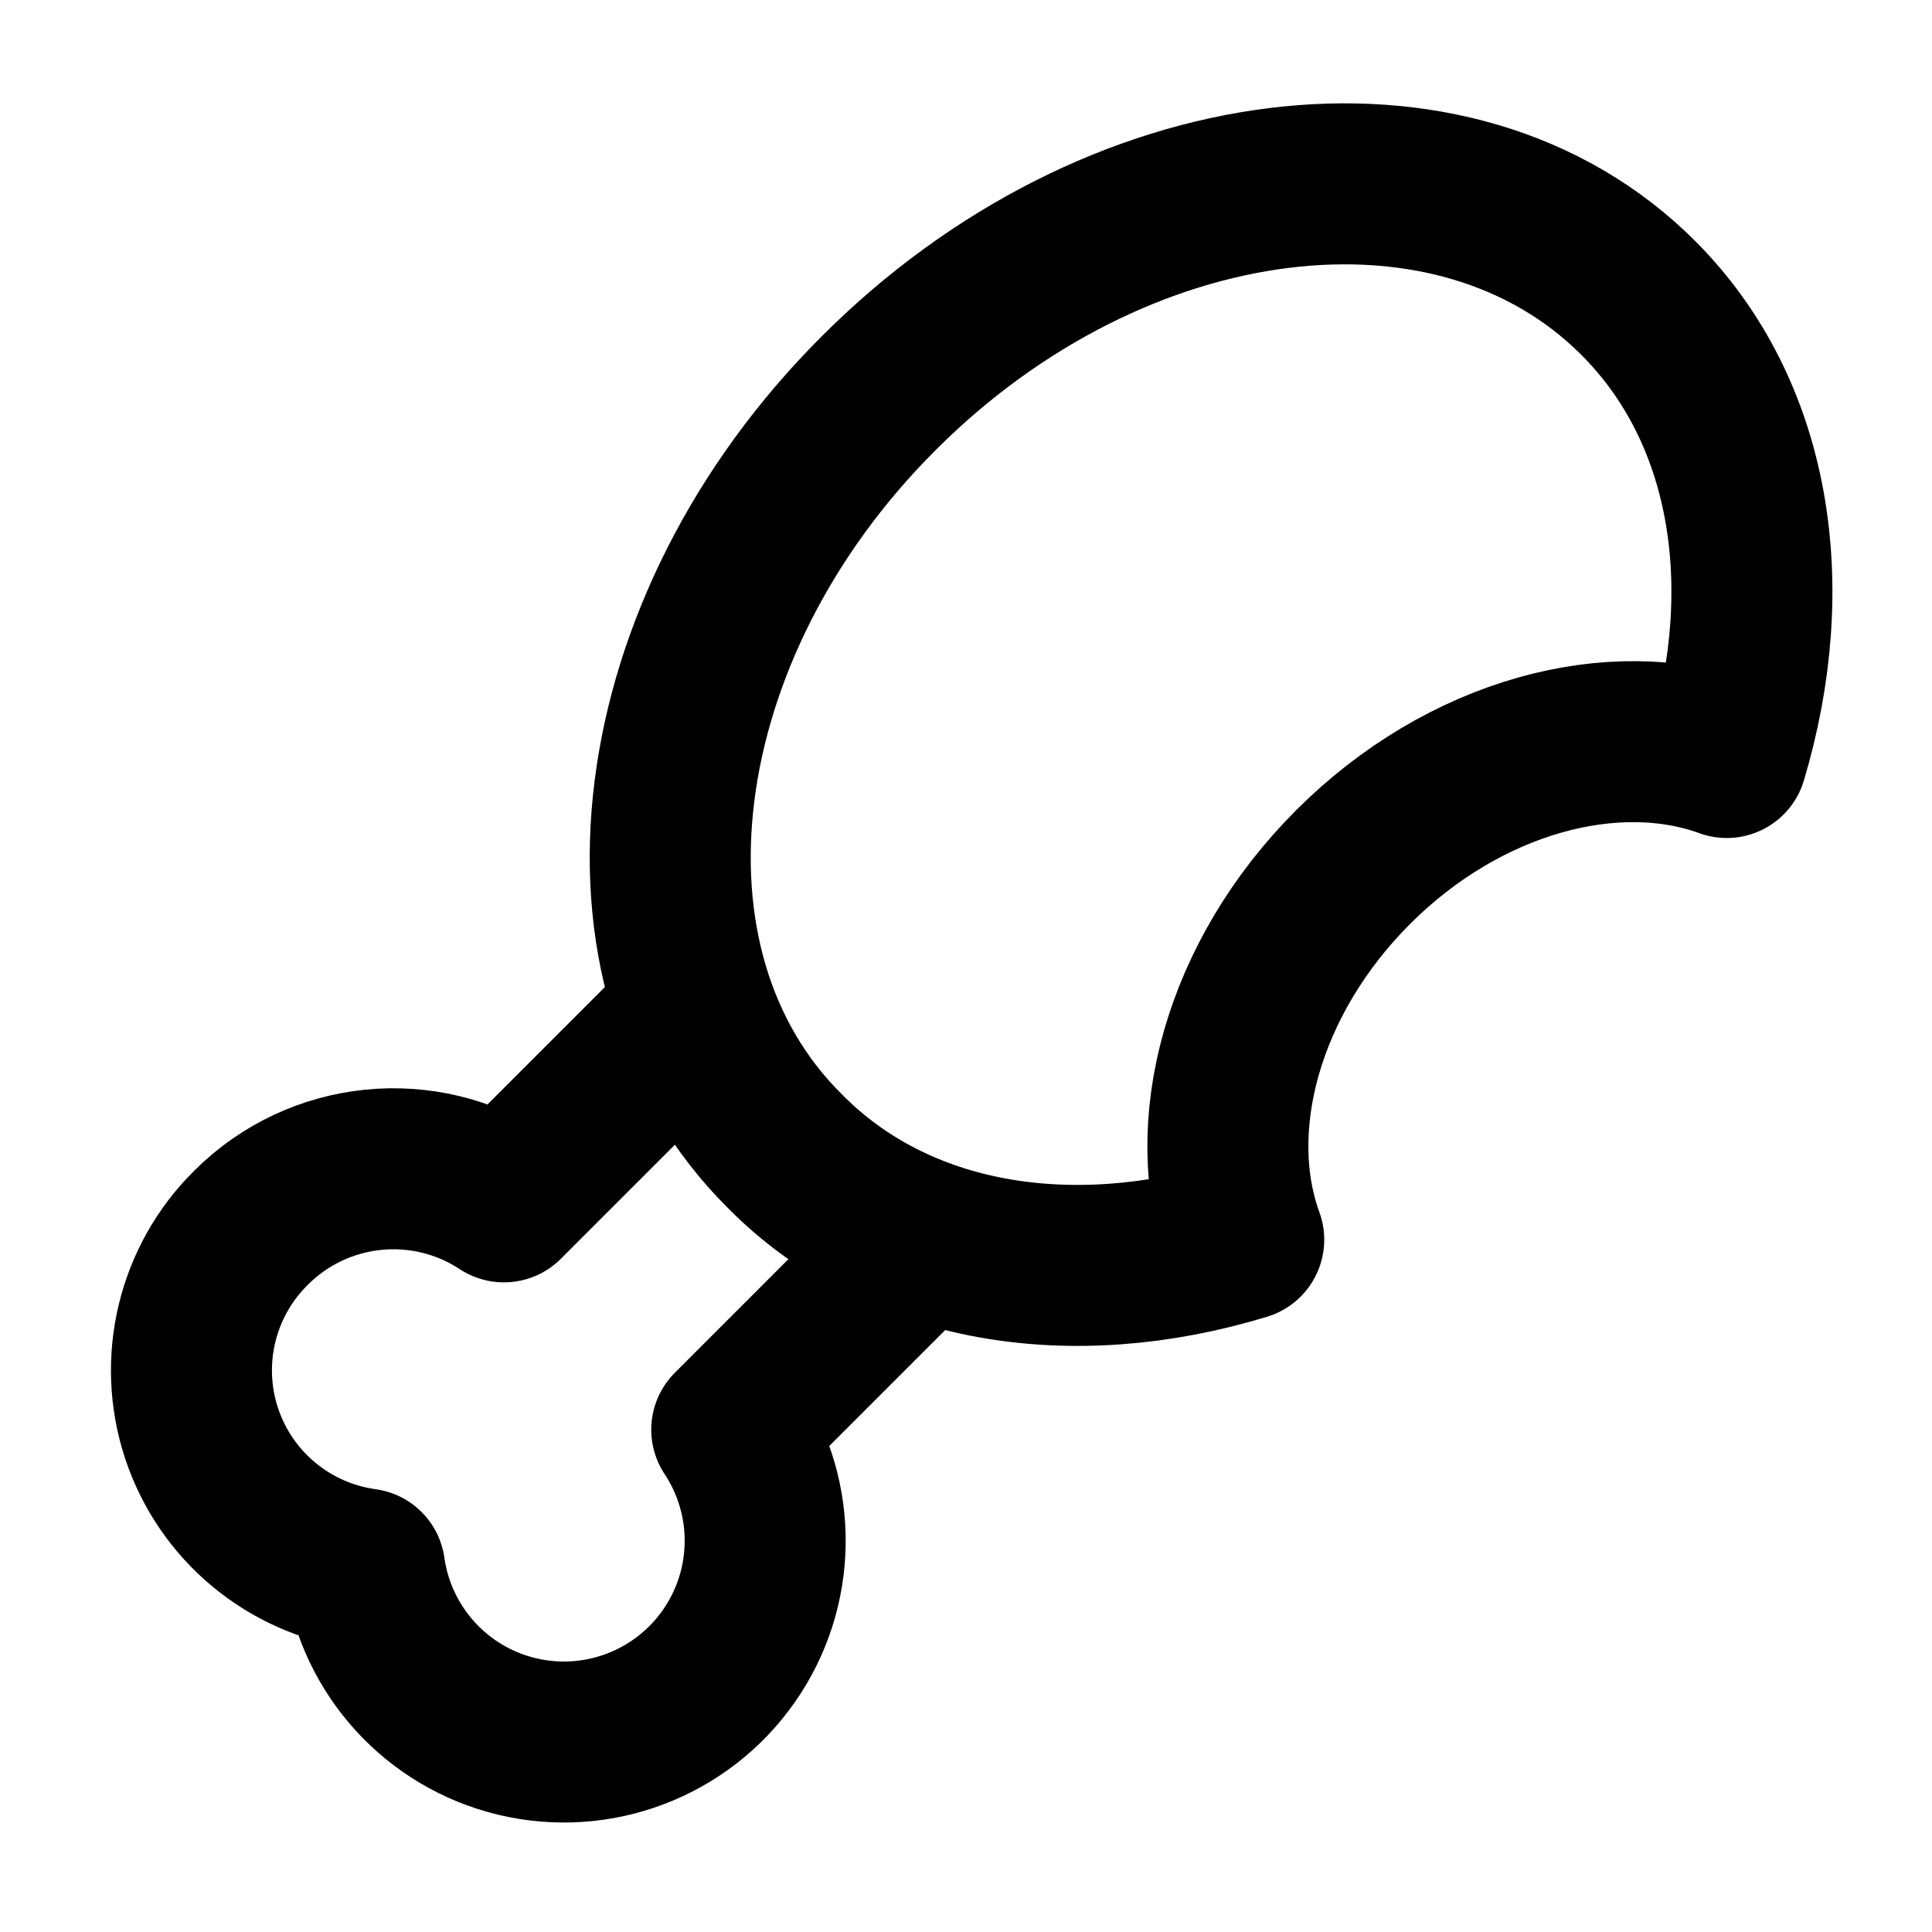
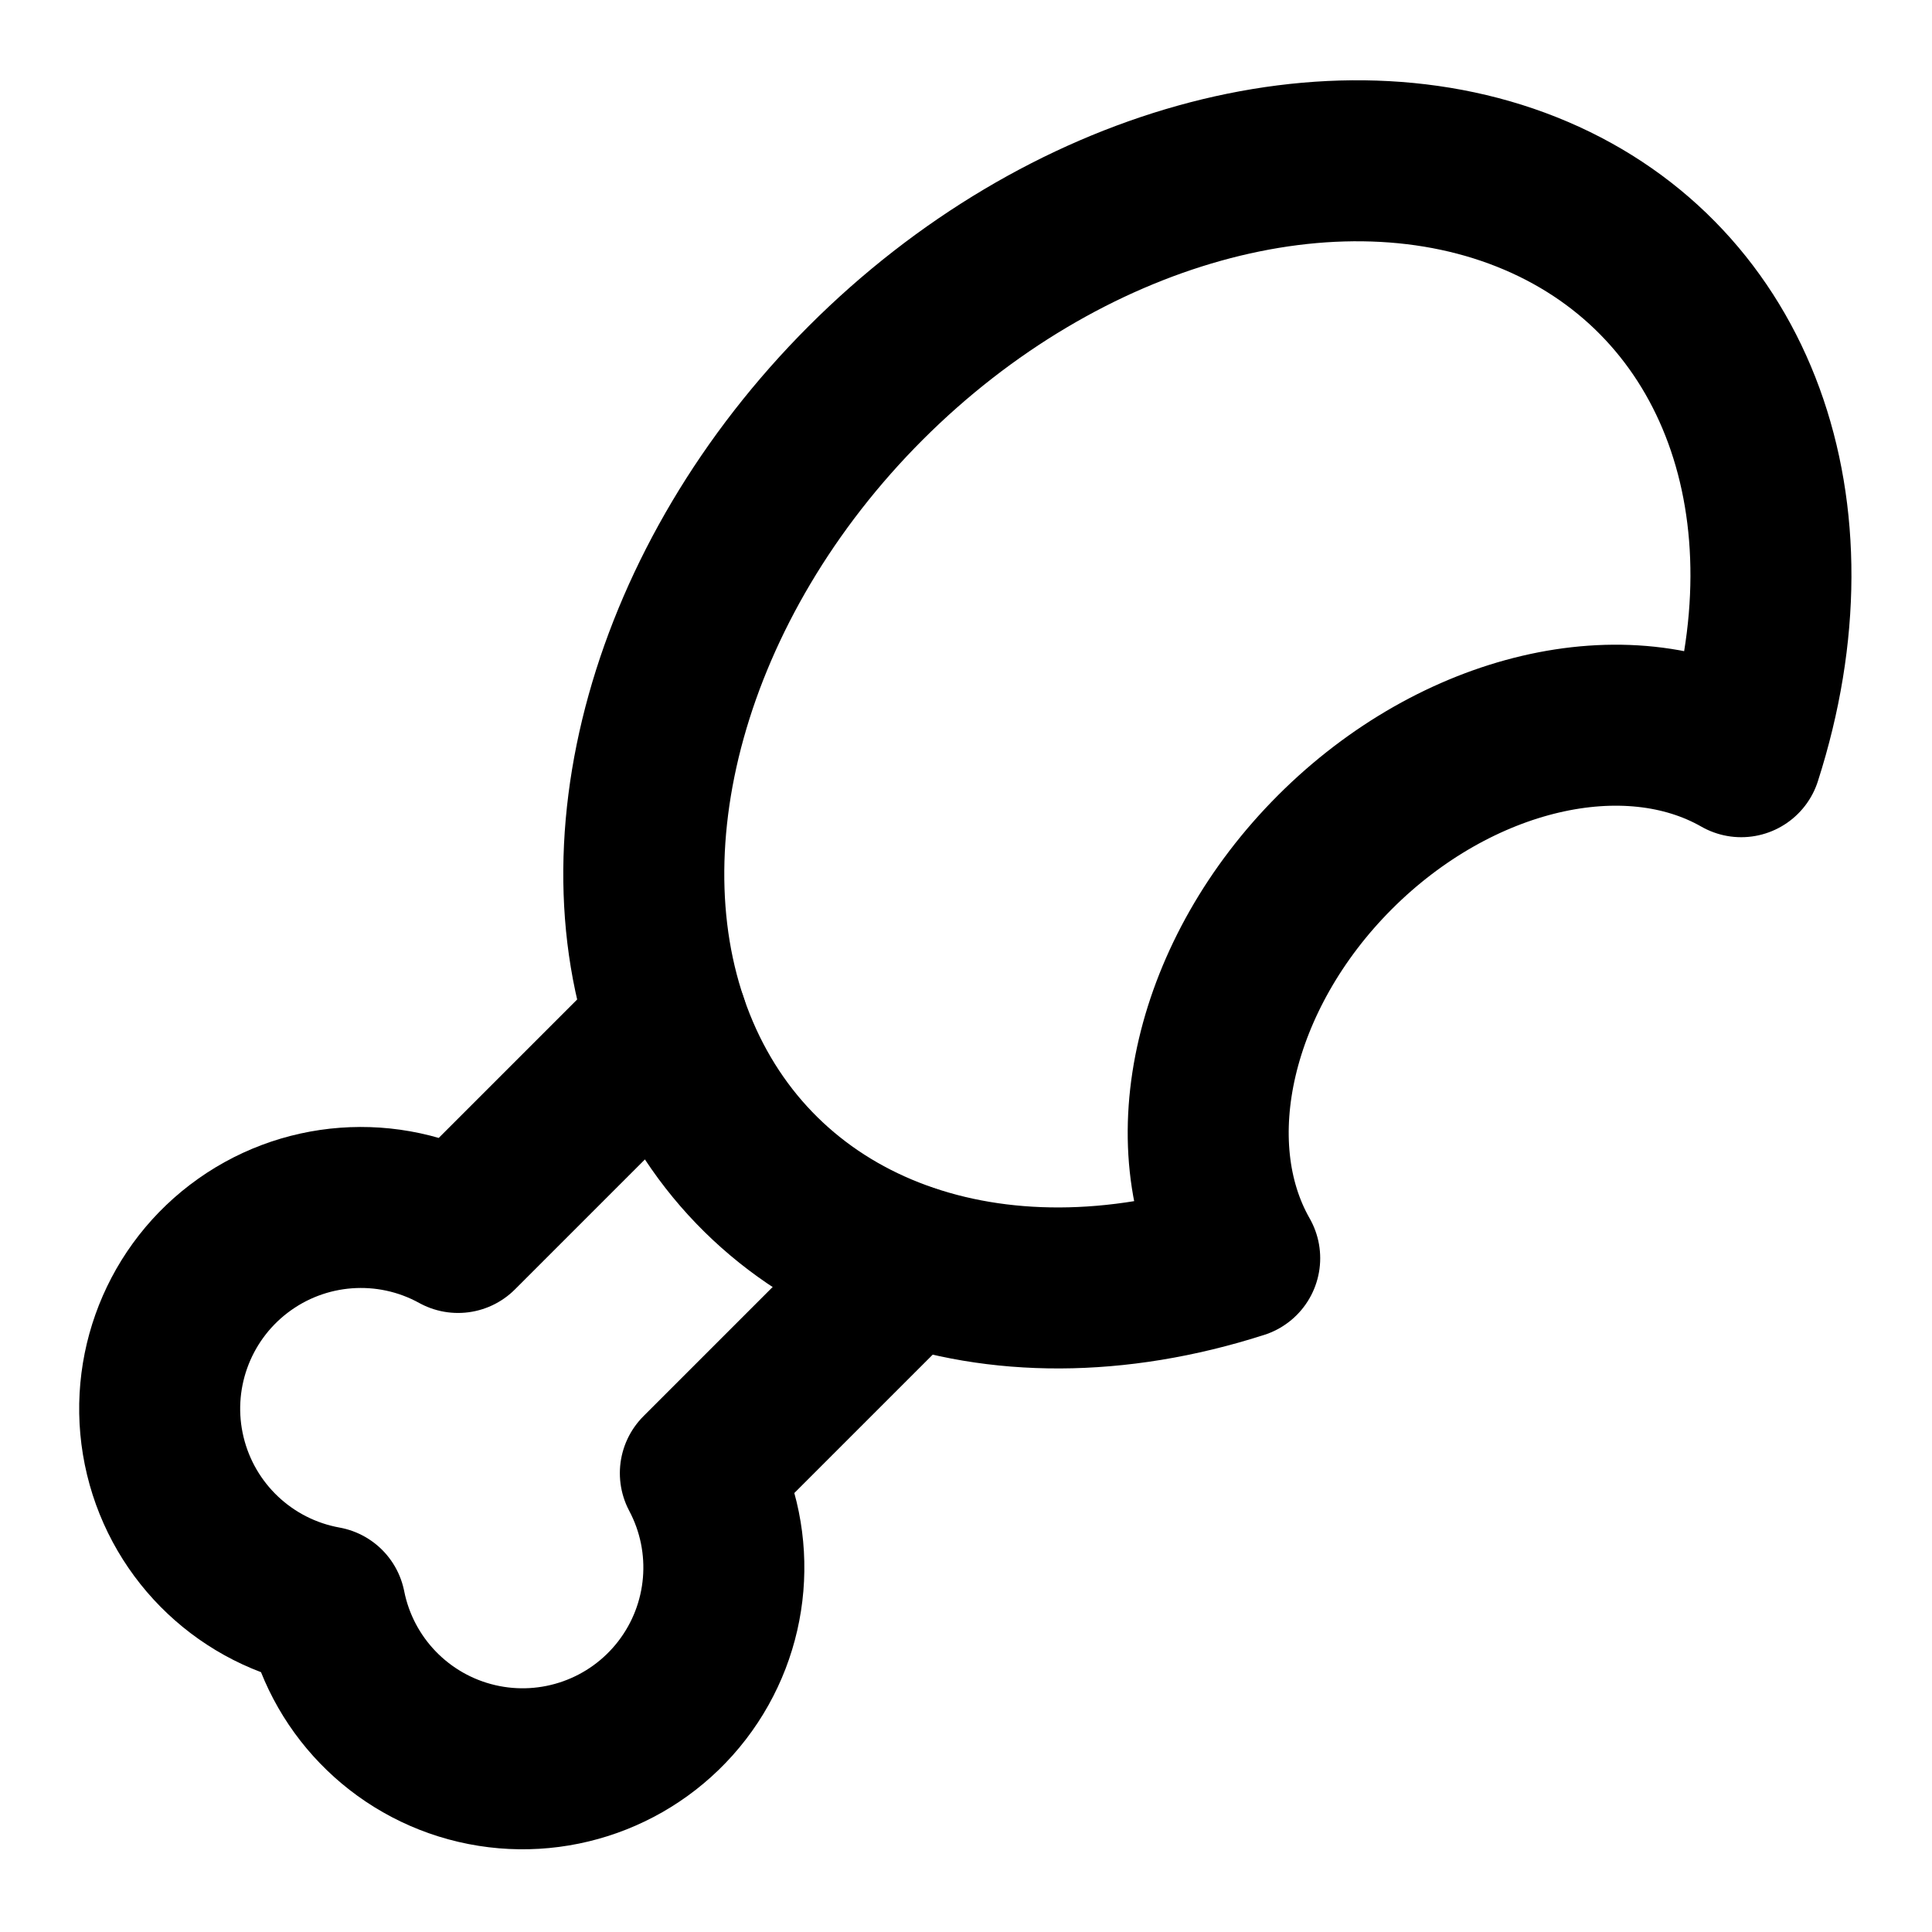
<svg xmlns="http://www.w3.org/2000/svg" viewBox="0 0 24 24" fill="none" stroke="currentColor" stroke-width="2" stroke-linecap="round" stroke-linejoin="round">
-   <path d="M15.45 15.4c-2.13.65-4.3.32-5.7-1.1-2.29-2.27-1.76-6.5 1.17-9.42 2.93-2.93 7.15-3.46 9.43-1.18 1.41 1.41 1.74 3.57 1.1 5.71-1.4-.51-3.26-.02-4.64 1.36-1.38 1.38-1.87 3.23-1.36 4.63z" />
-   <path d="m11.25 15.6-2.16 2.16a2.5 2.5 0 1 1-4.56 1.73 2.49 2.49 0 0 1-1.41-4.24 2.5 2.5 0 0 1 3.14-.32l2.16-2.16" />
+   <path d="M15.4 15.63a7.875 6 135 1 1 6.23-6.23 4.5 3.43 135 0 0-6.23 6.23" />
+   <path d="m8.29 12.71-2.6 2.6a2.5 2.5 0 1 0-1.65 4.65A2.5 2.5 0 1 0 8.7 18.3l2.59-2.59" />
</svg>
